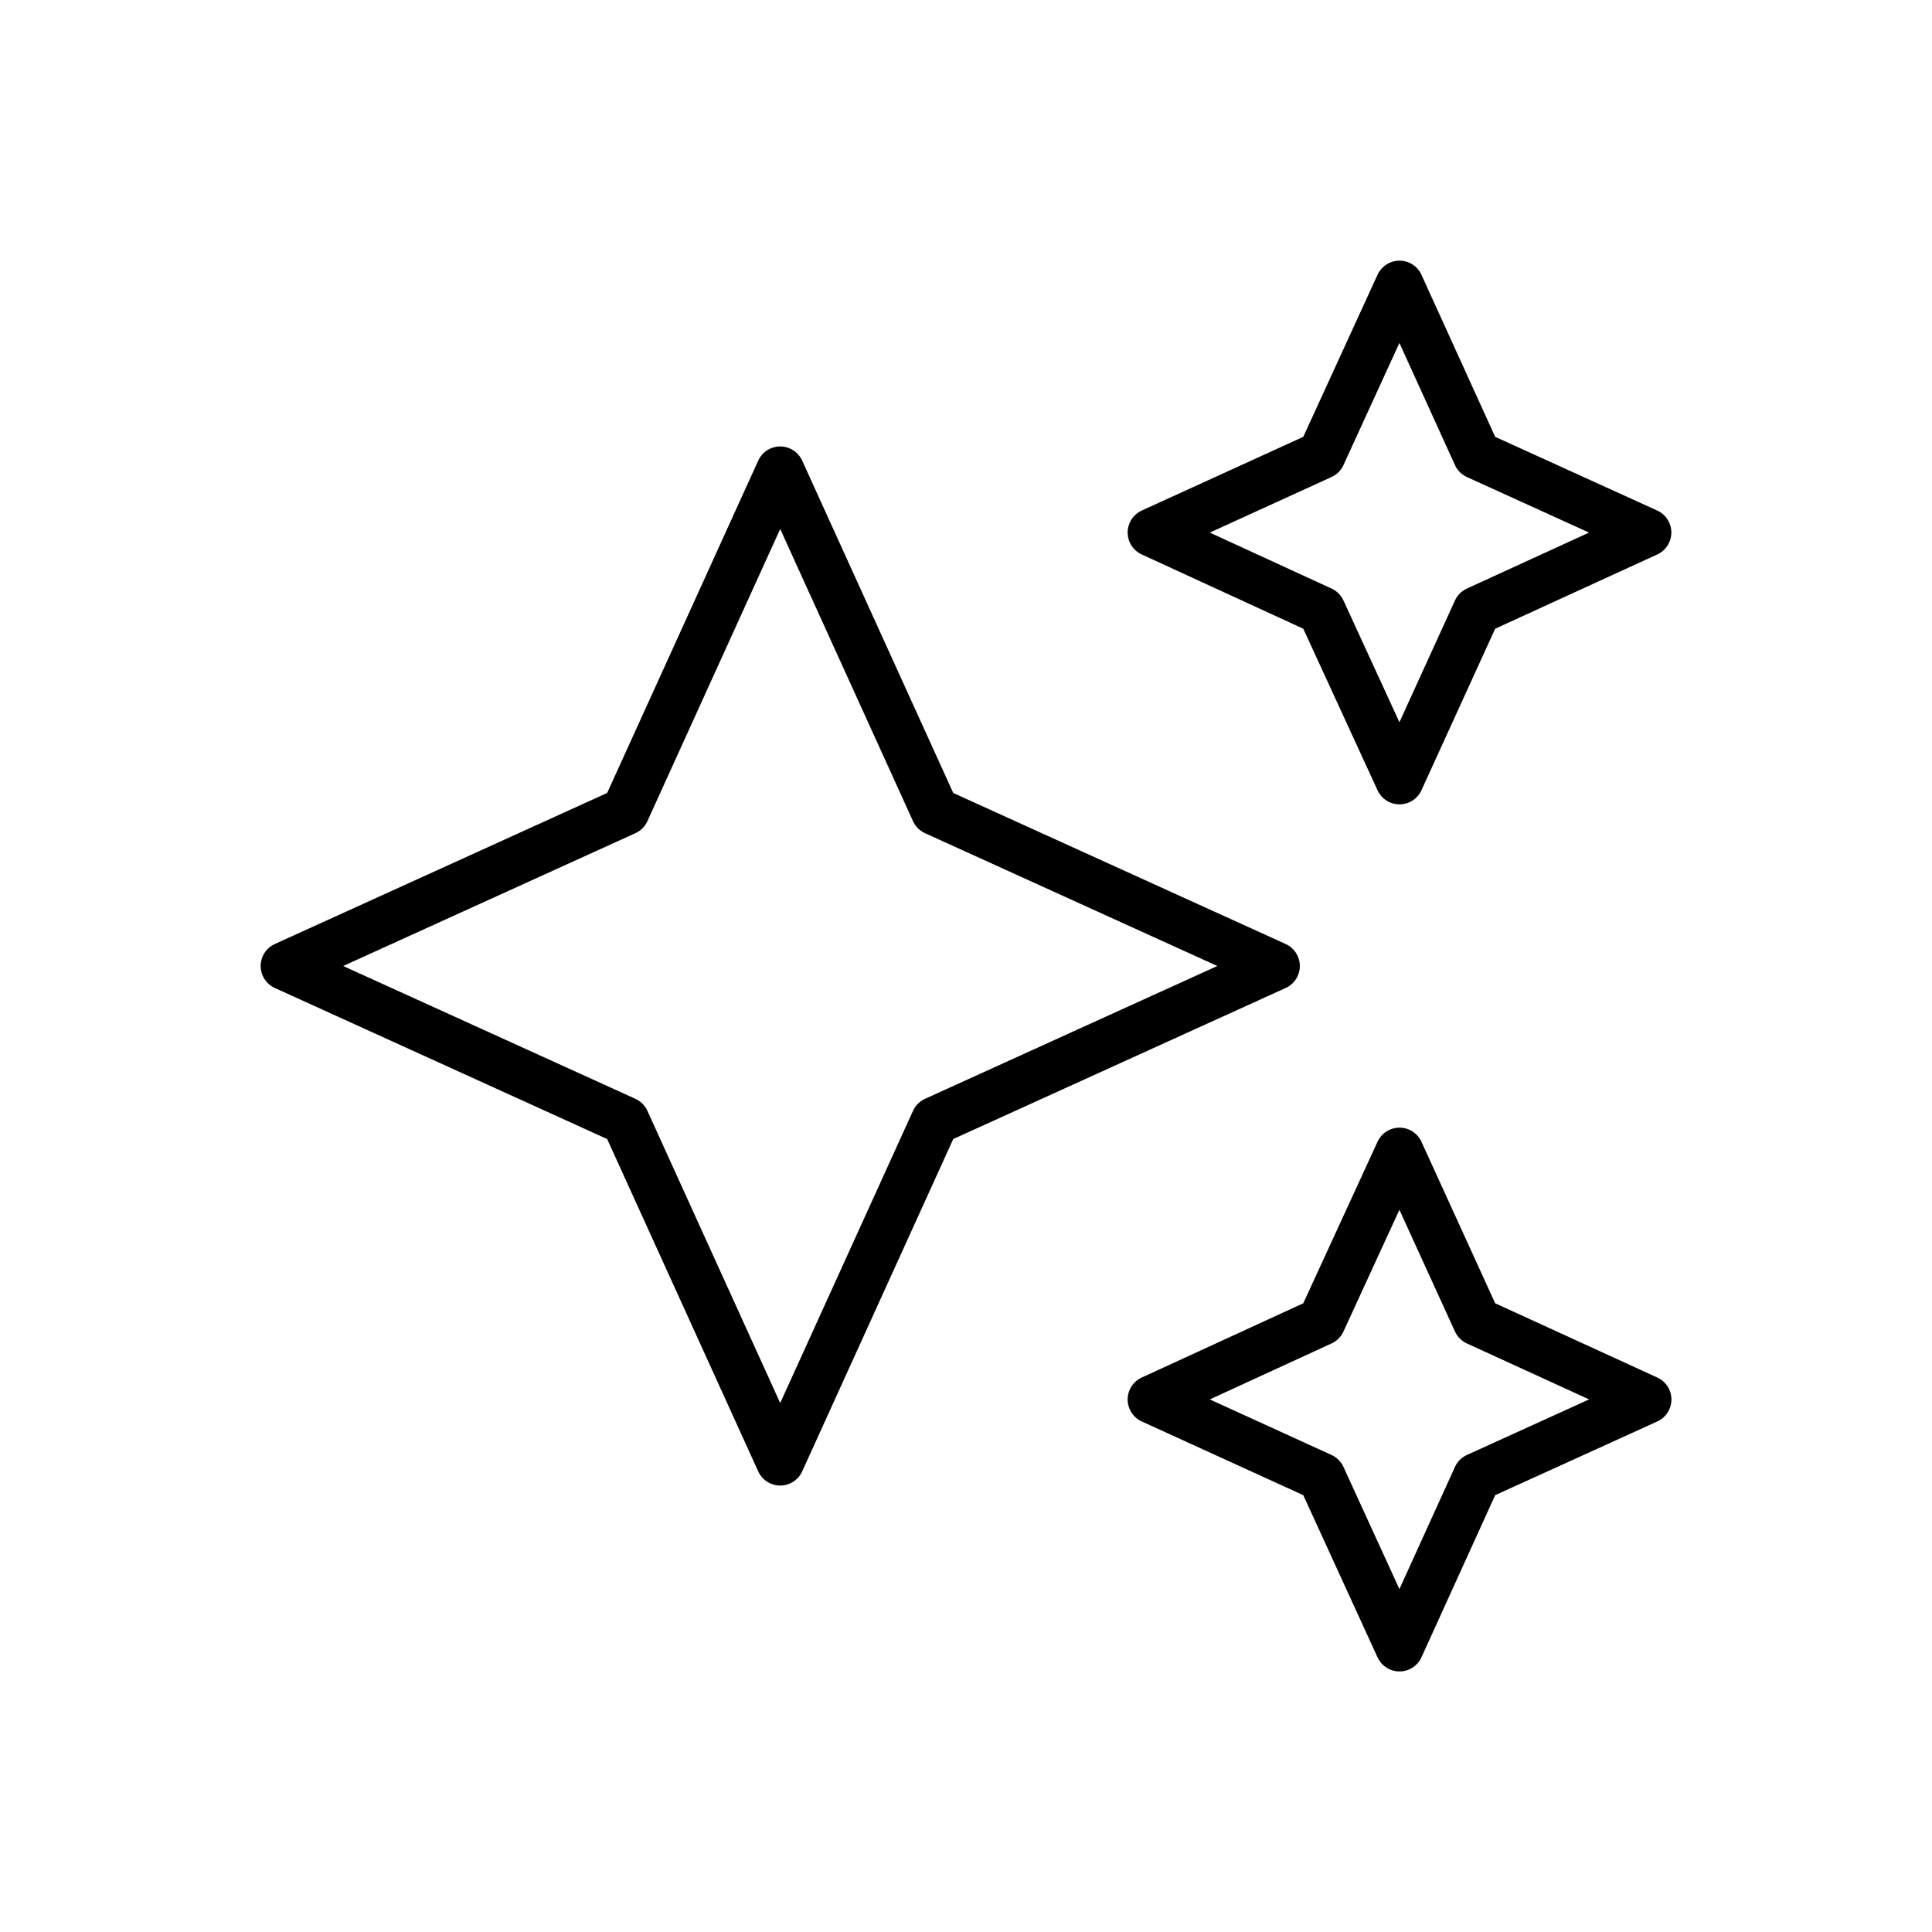
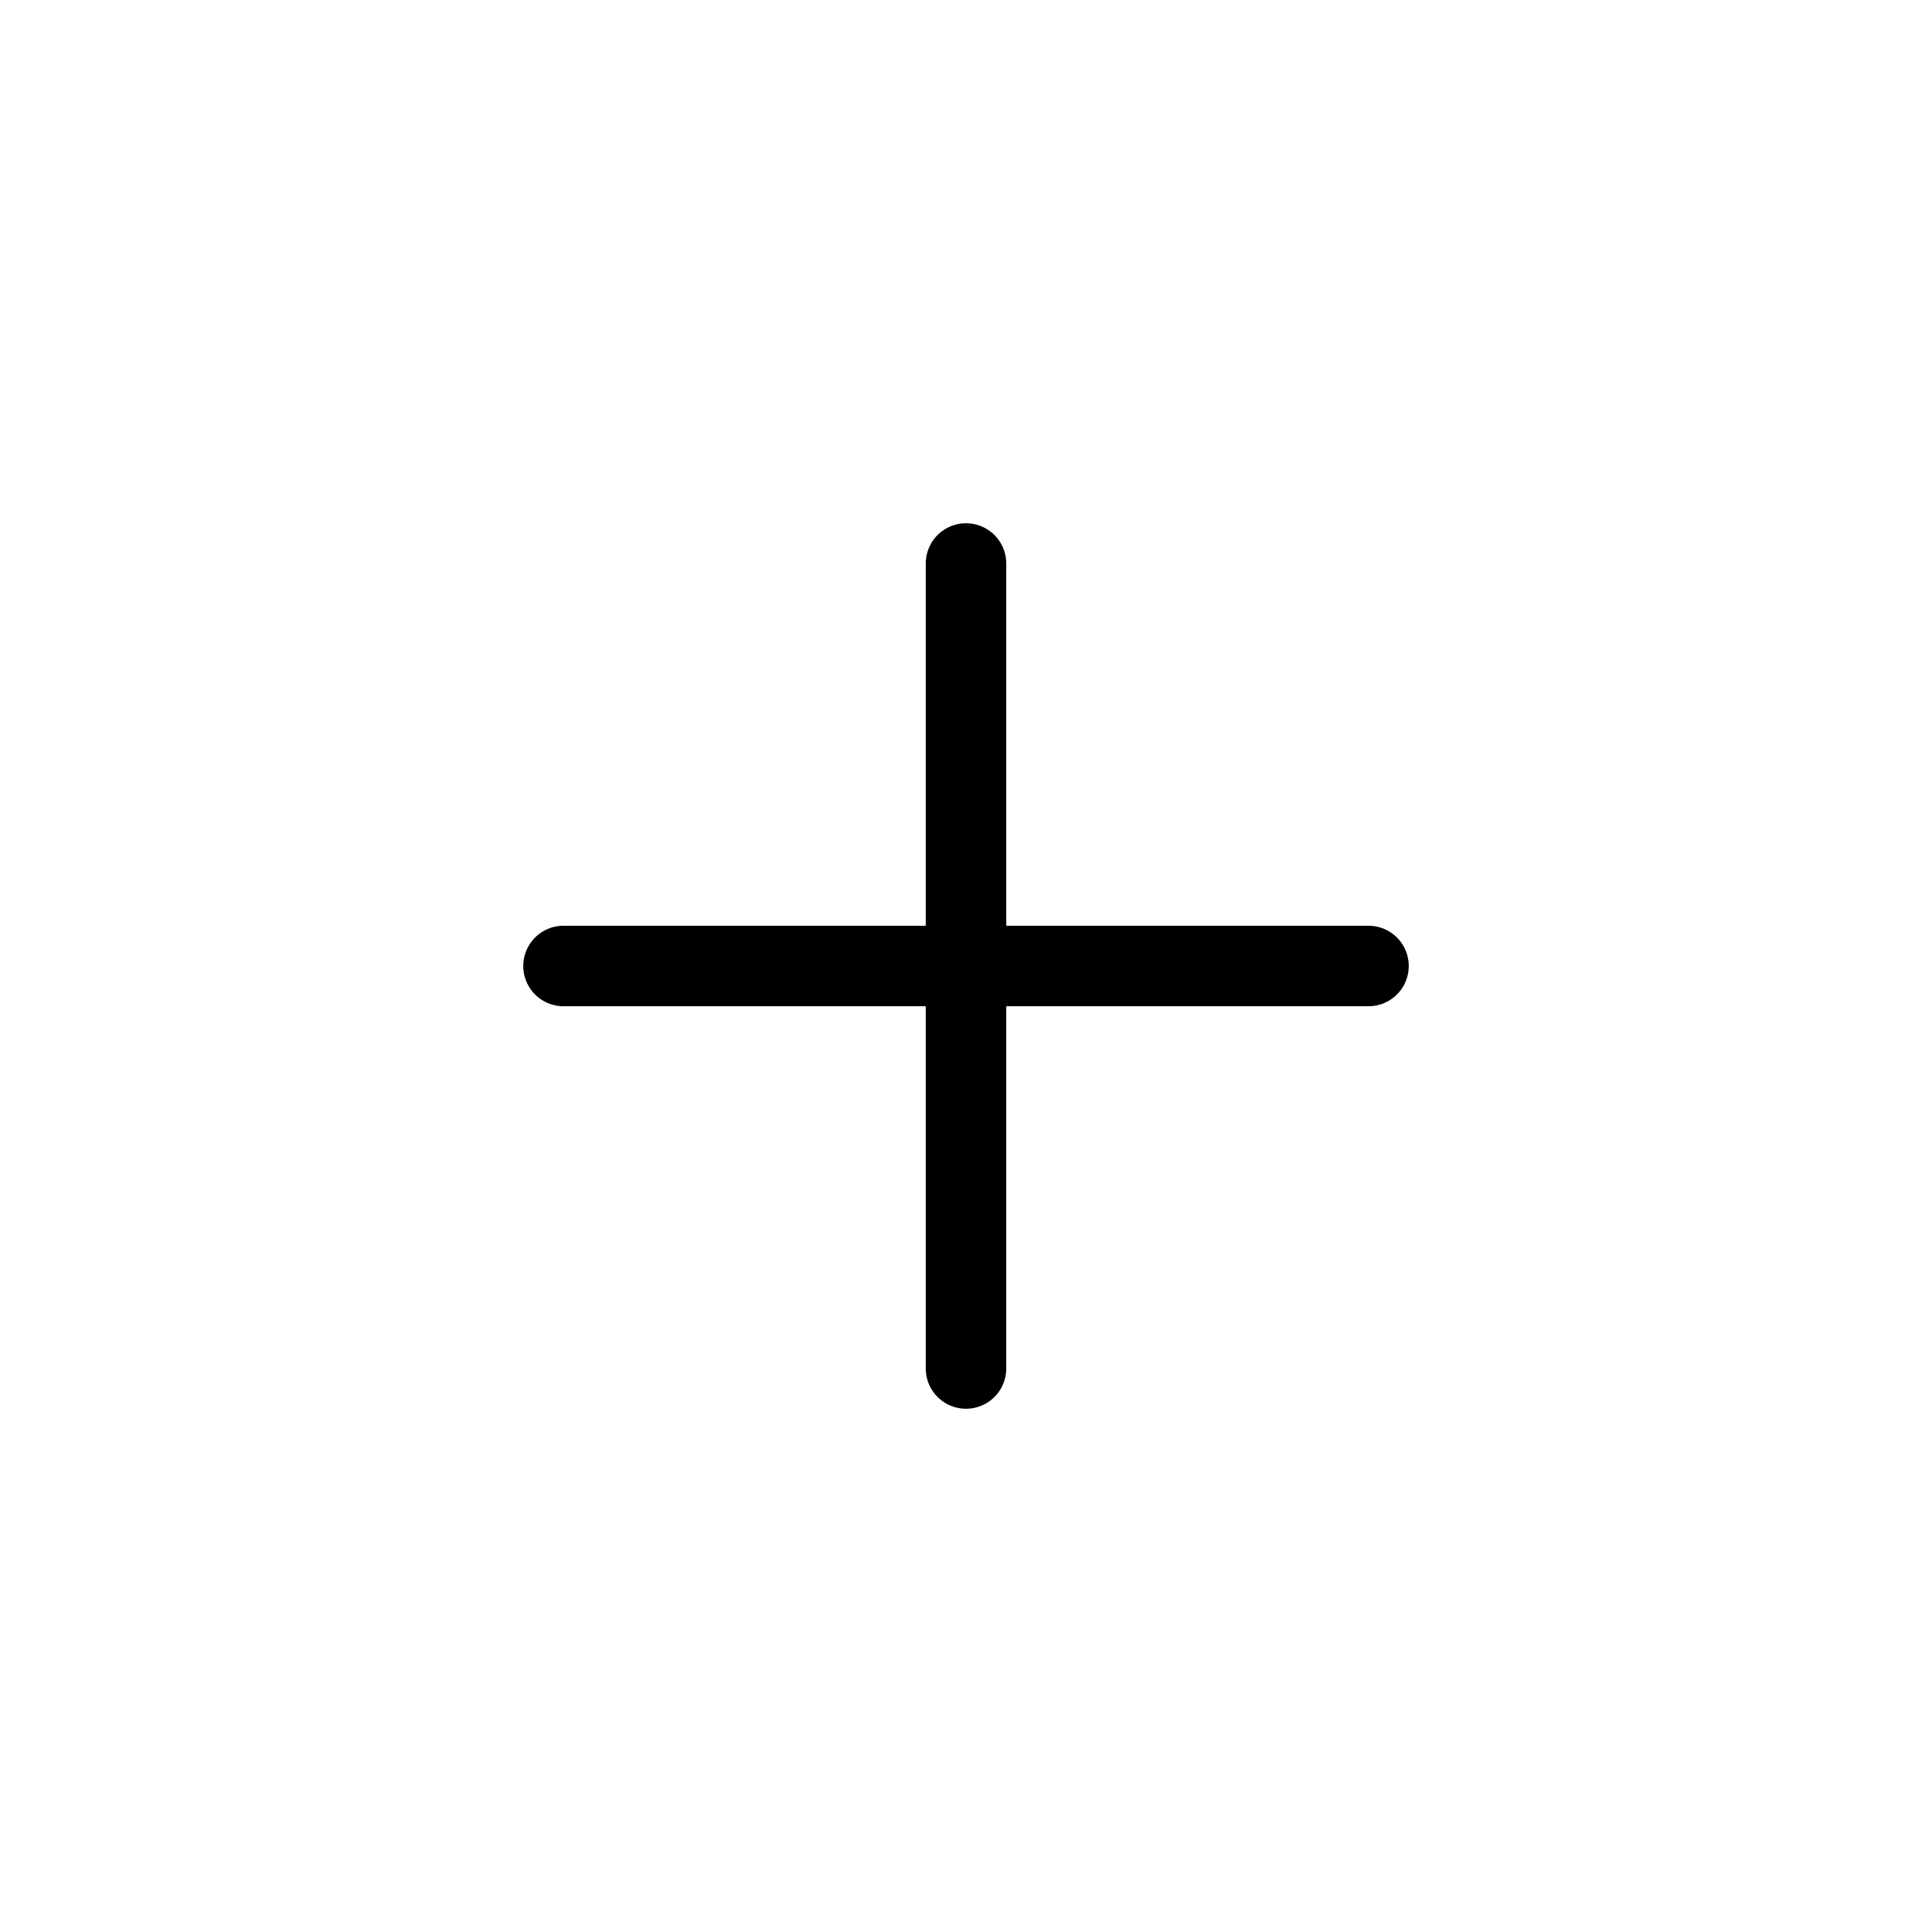
- <svg xmlns="http://www.w3.org/2000/svg" width="24" height="24" viewBox="0 0 24 24" fill="none">
-   <path d="M 17.385,3.538 16.416,5.653 14.308,6.615 16.416,7.584 17.385,9.692 18.347,7.584 20.462,6.615 18.347,5.653 Z M 9.692,5.846 7.769,10.077 3.538,12 7.769,13.923 9.692,18.154 11.615,13.923 15.847,12 11.615,10.077 Z m 7.693,8.462 -0.969,2.108 -2.108,0.969 2.108,0.962 0.969,2.116 0.962,-2.116 2.116,-0.962 -2.116,-0.969 z" stroke="currentColor" stroke-width="0.6" stroke-linejoin="round" />
+ <svg xmlns="http://www.w3.org/2000/svg" width="24" height="24" viewBox="0 0 24 24" stroke="currentColor" stroke-linecap="round" stroke-linejoin="round" fill="none">
+   <path d="M12 7v10M7 12h10" class="icon-stroke-gray-primary" />
</svg>
